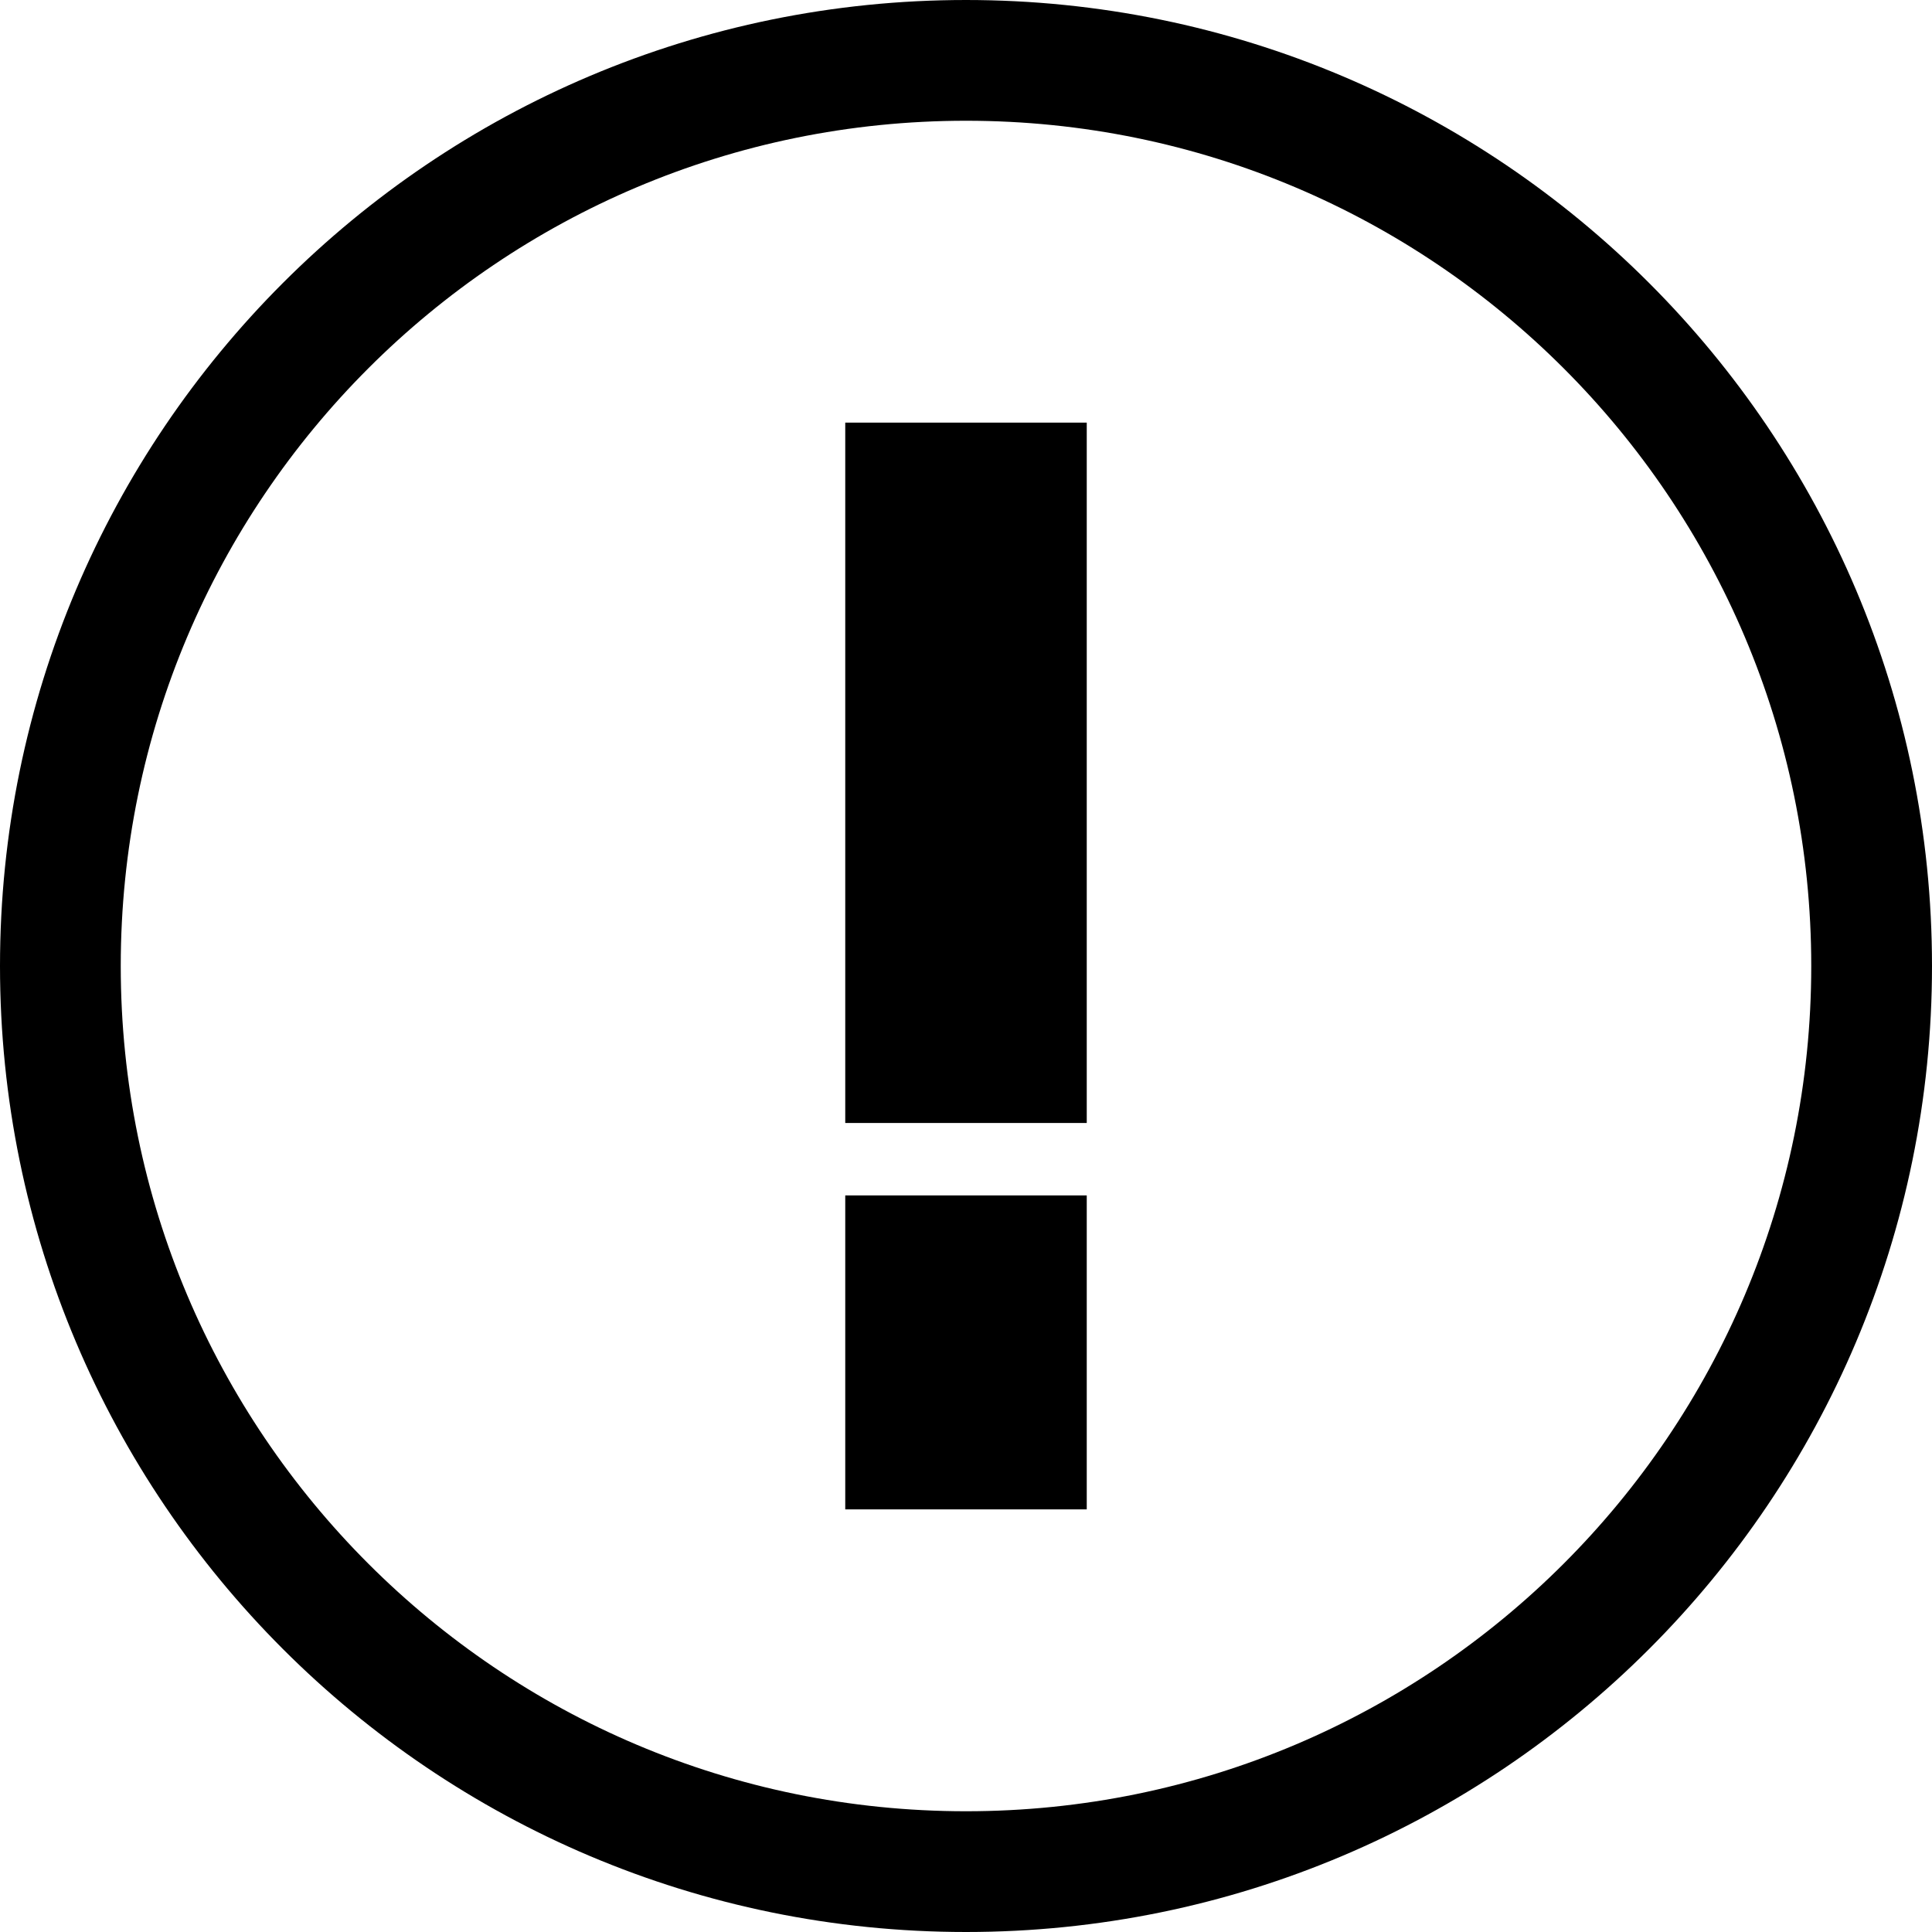
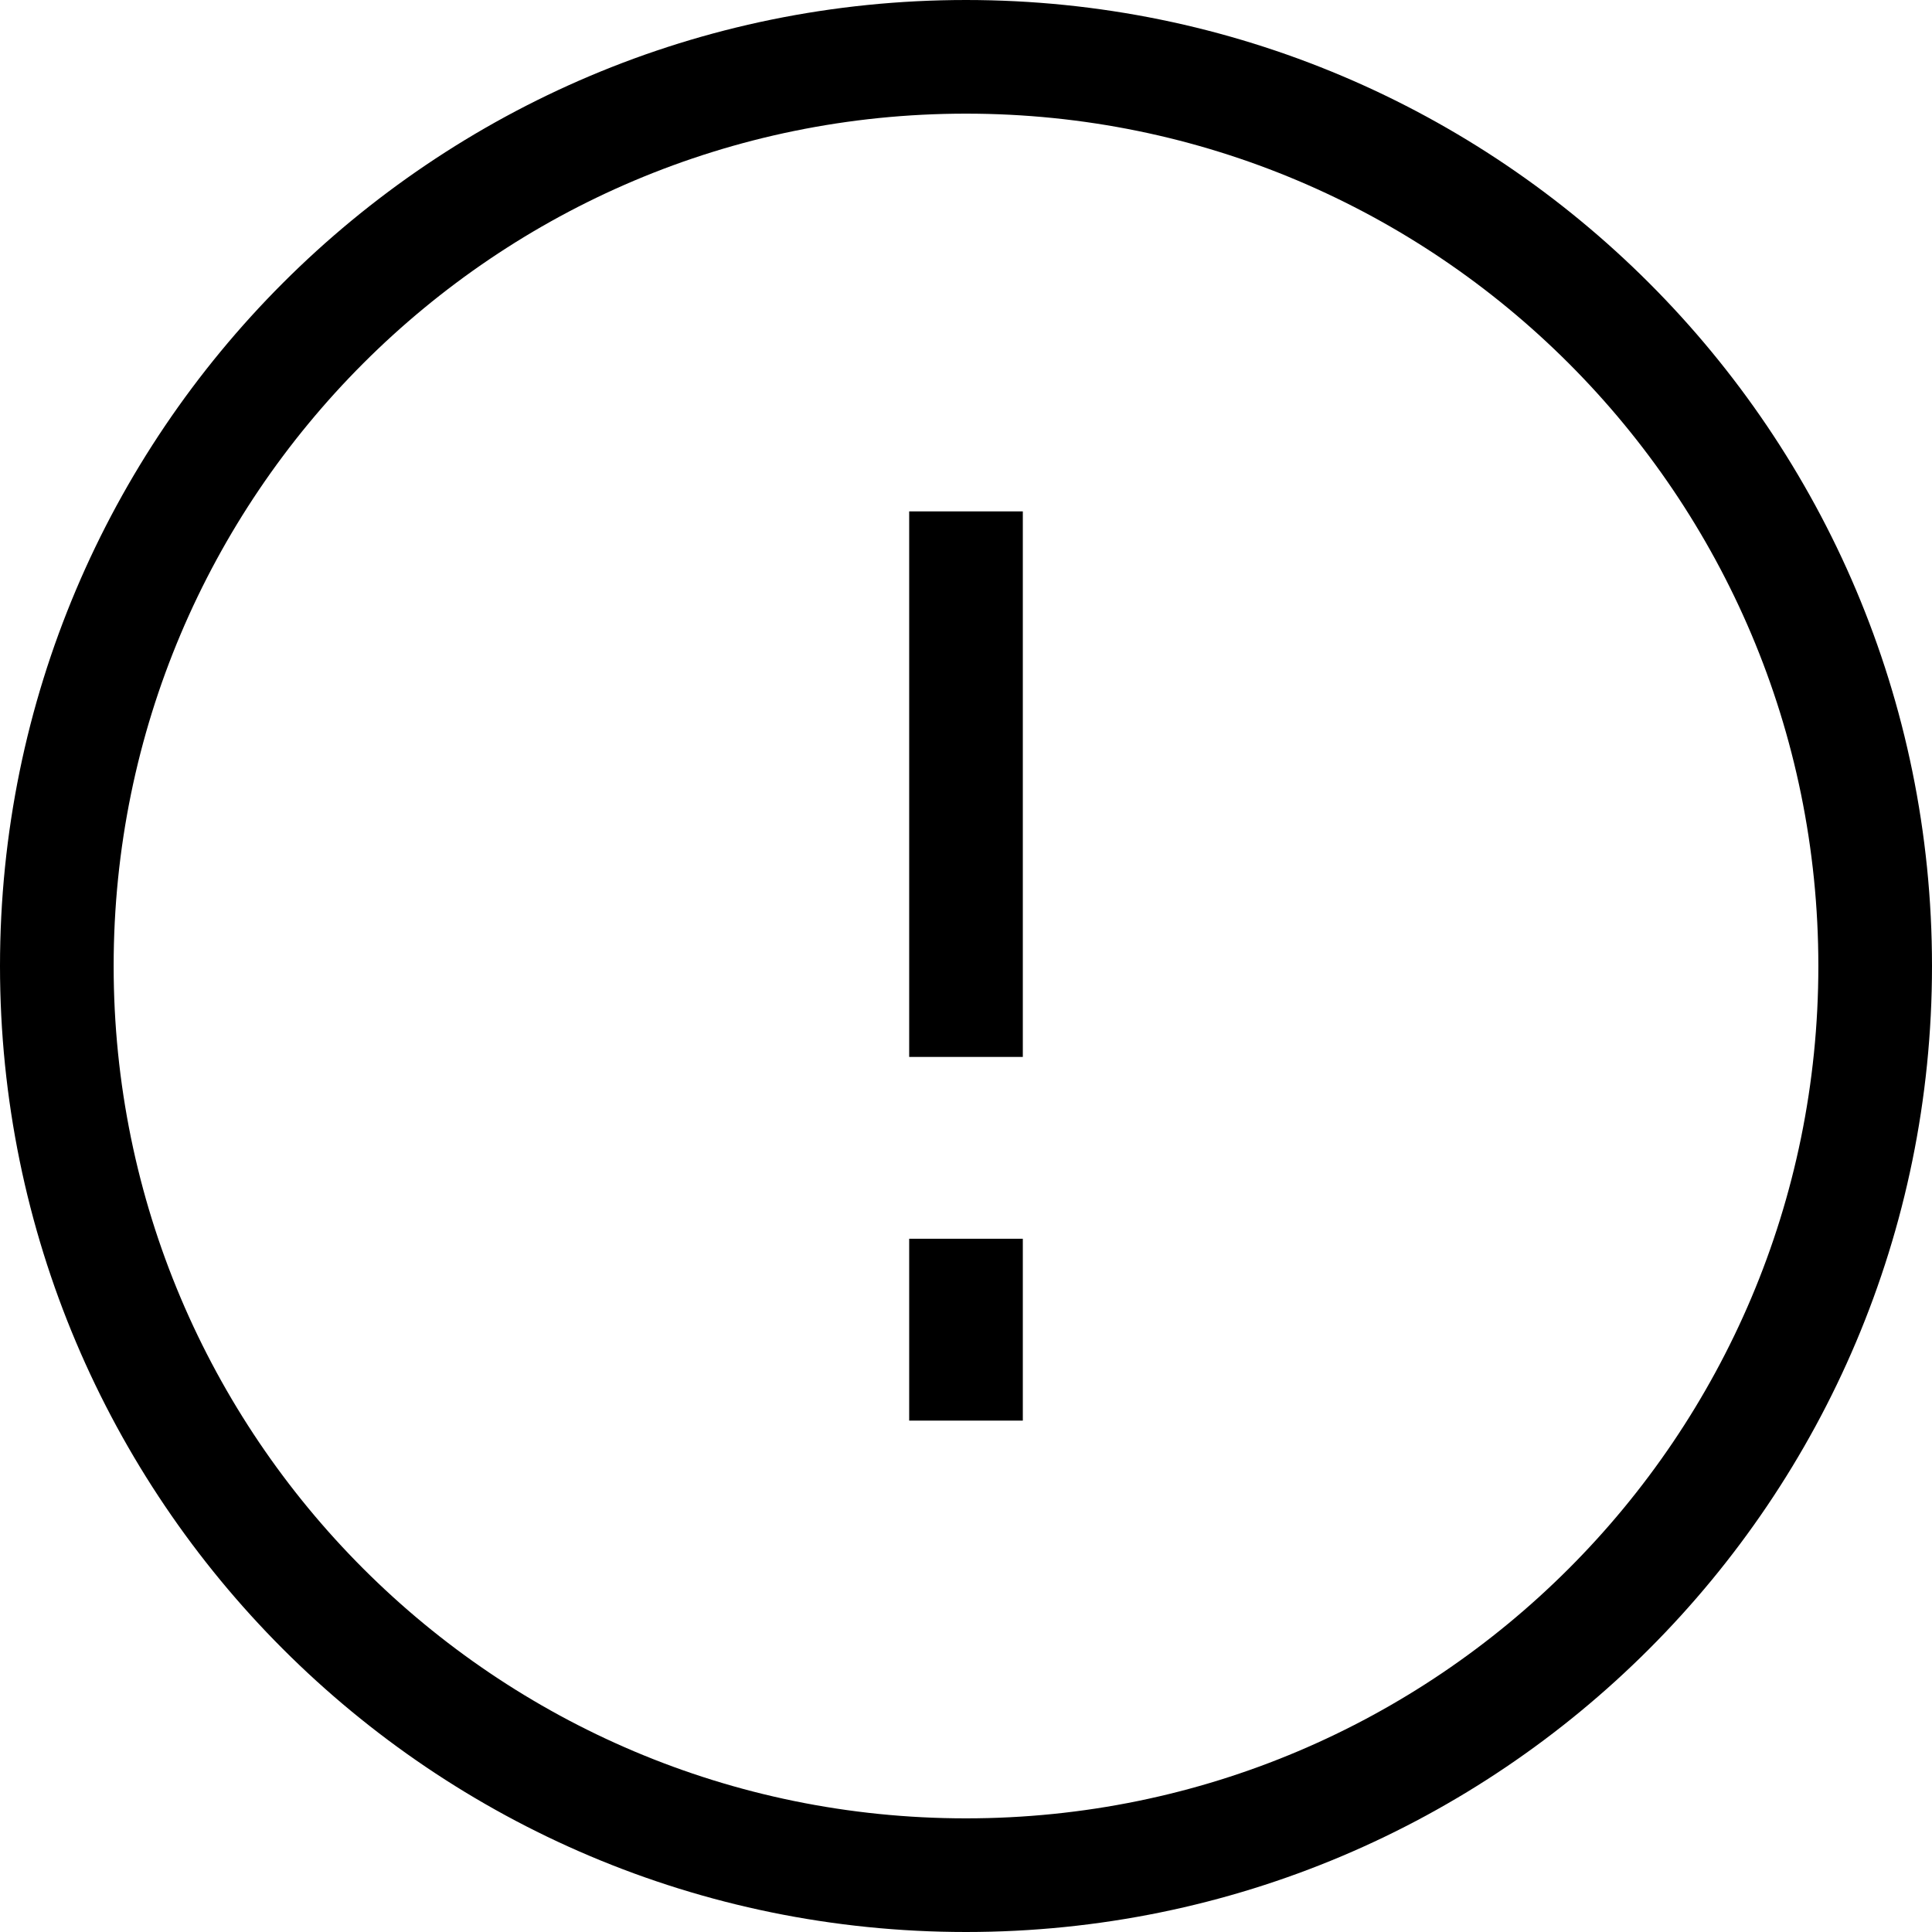
- <svg xmlns="http://www.w3.org/2000/svg" width="16" height="16" viewBox="0 0 16 16" fill="none">
-   <path d="M8 0.5C12.142 0.5 15.5 3.858 15.5 8C15.5 12.142 12.142 15.5 8 15.5C3.858 15.5 0.5 12.142 0.5 8C0.5 3.858 3.858 0.5 8 0.5ZM7.5 12H8.5V10.4H7.5V12ZM7.5 8.8H8.5V4H7.5V8.8Z" stroke="currentColor" stroke-width="1" />
+ <svg xmlns="http://www.w3.org/2000/svg" width="17" height="17" viewBox="0 0 17 17" fill="none">
+   <path d="M8.5 4.5V9.3M8.5 10.9V12.5M16.5 8.5C16.5 12.918 12.918 16.5 8.5 16.5C4.082 16.5 0.5 12.918 0.5 8.5C0.5 4.082 4.082 0.5 8.5 0.5C12.918 0.5 16.5 4.082 16.5 8.5Z" stroke="black" />
</svg>
